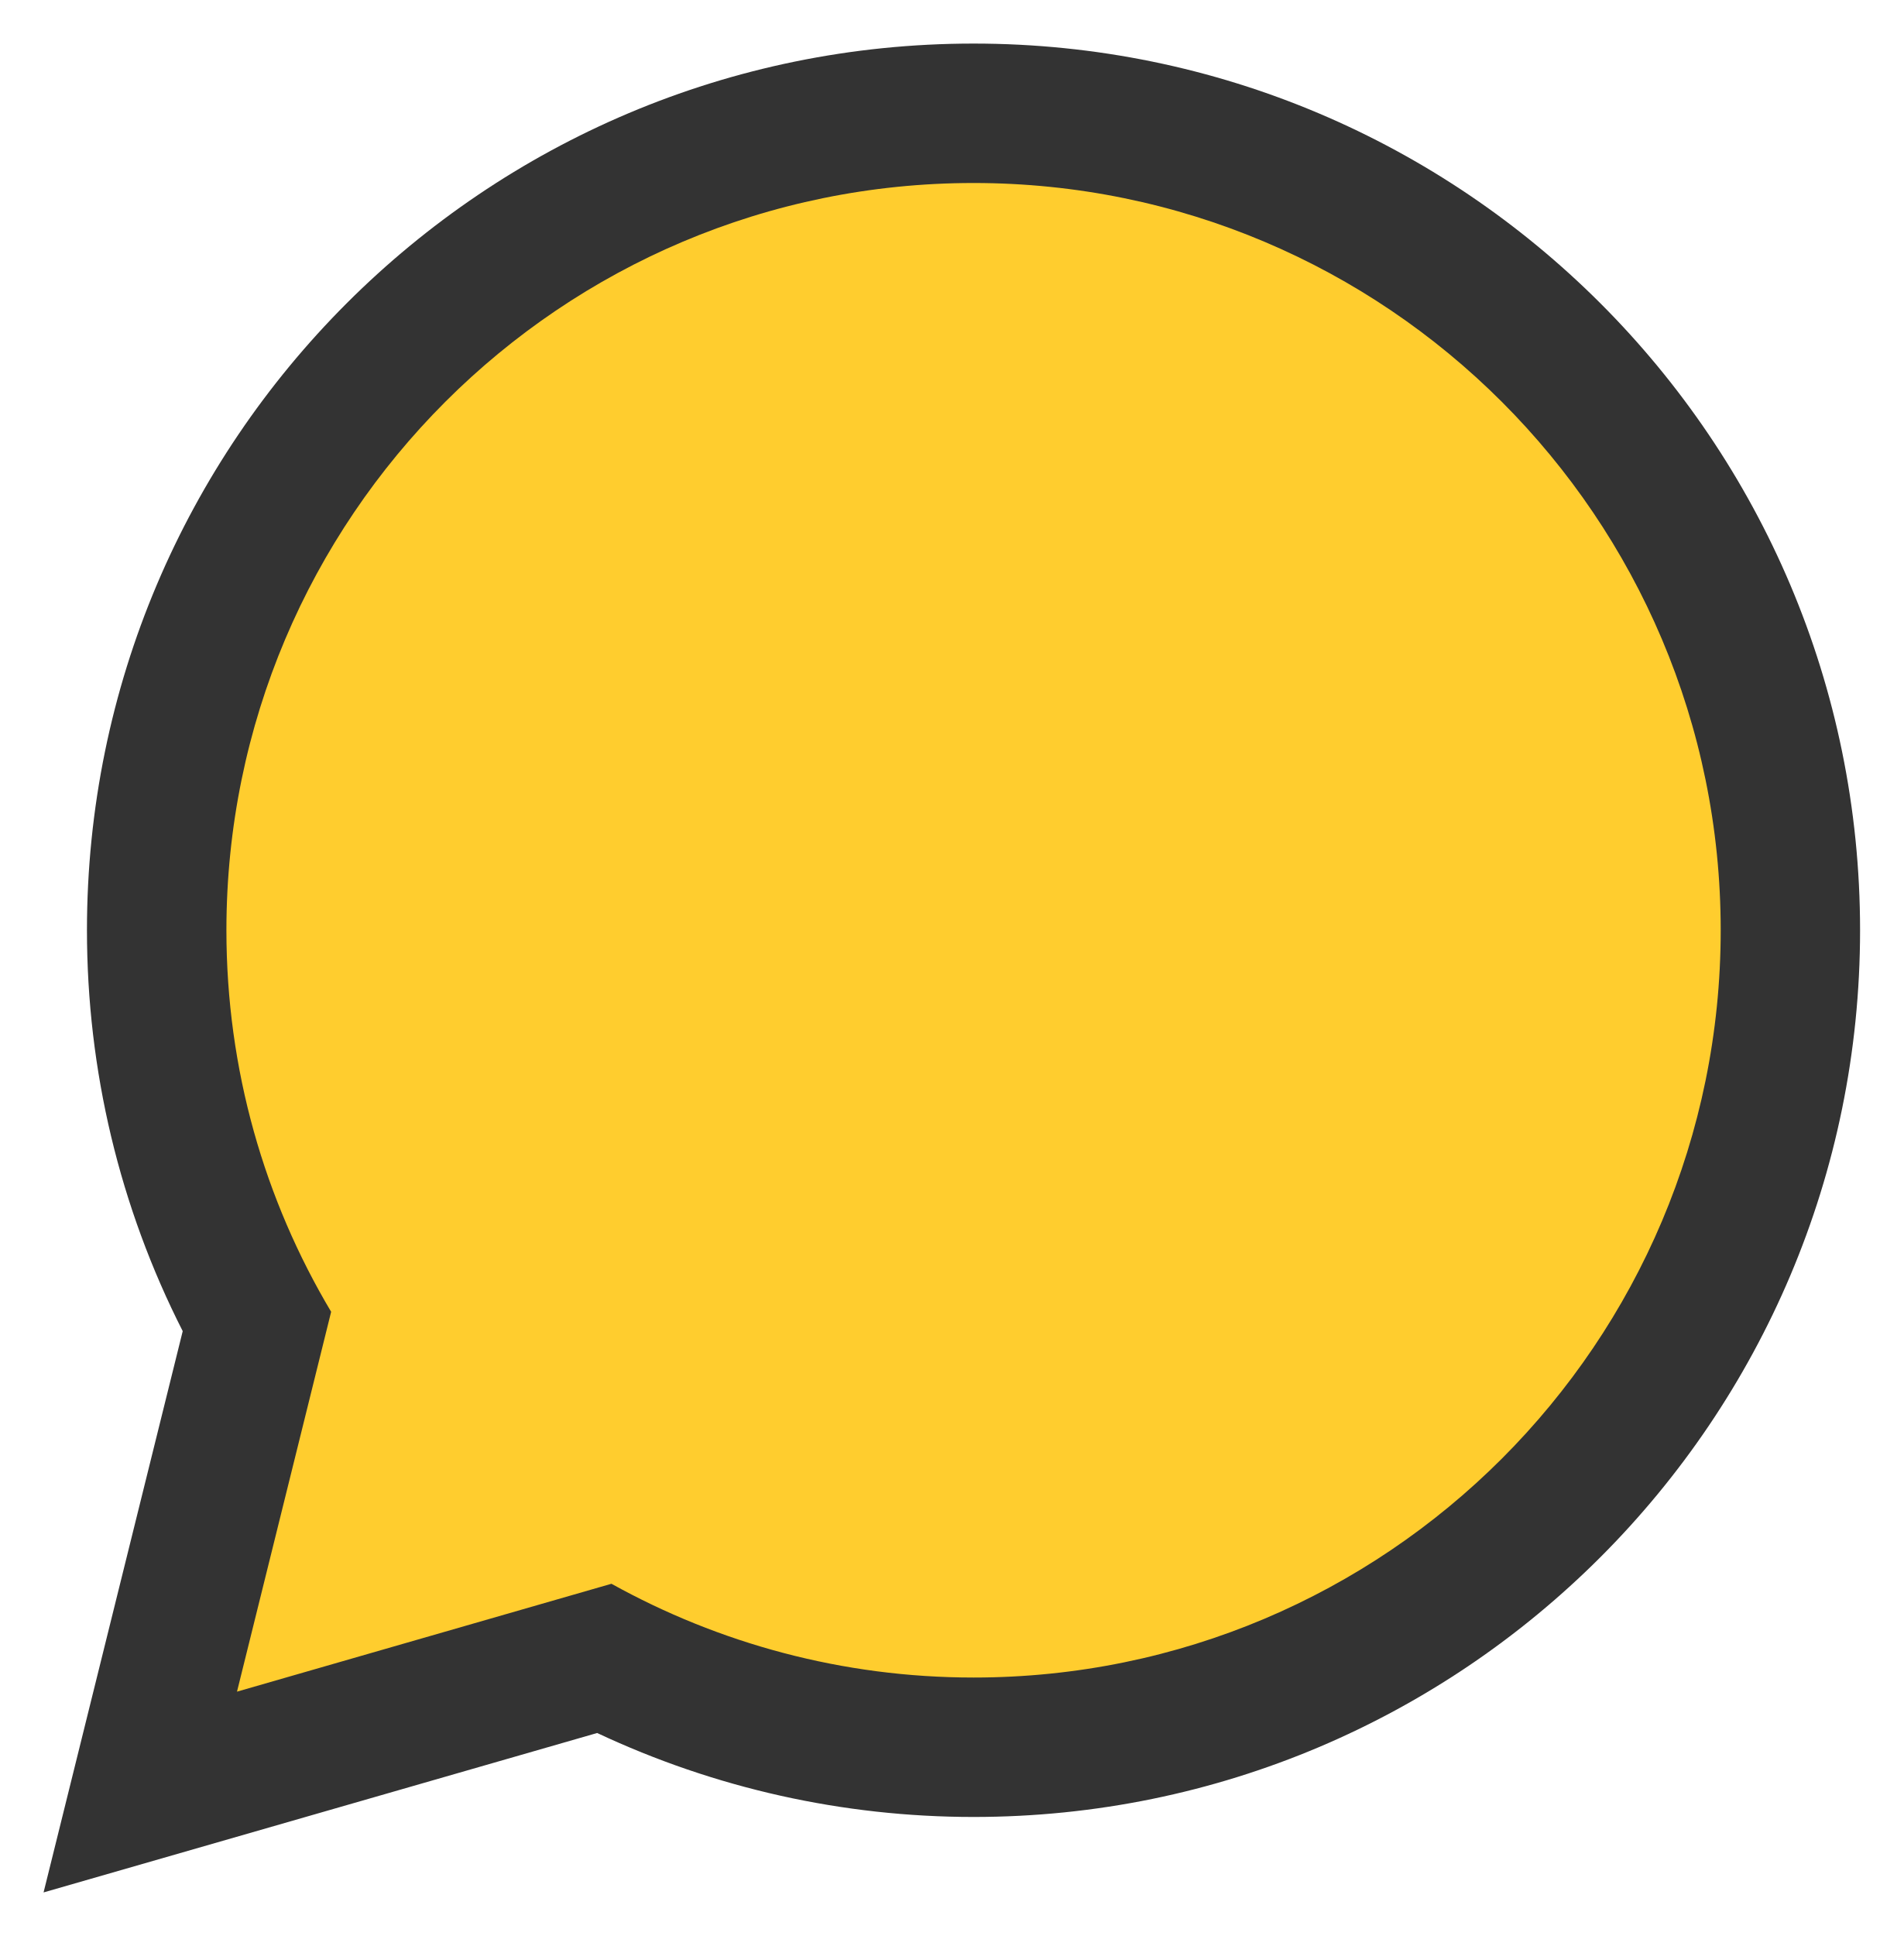
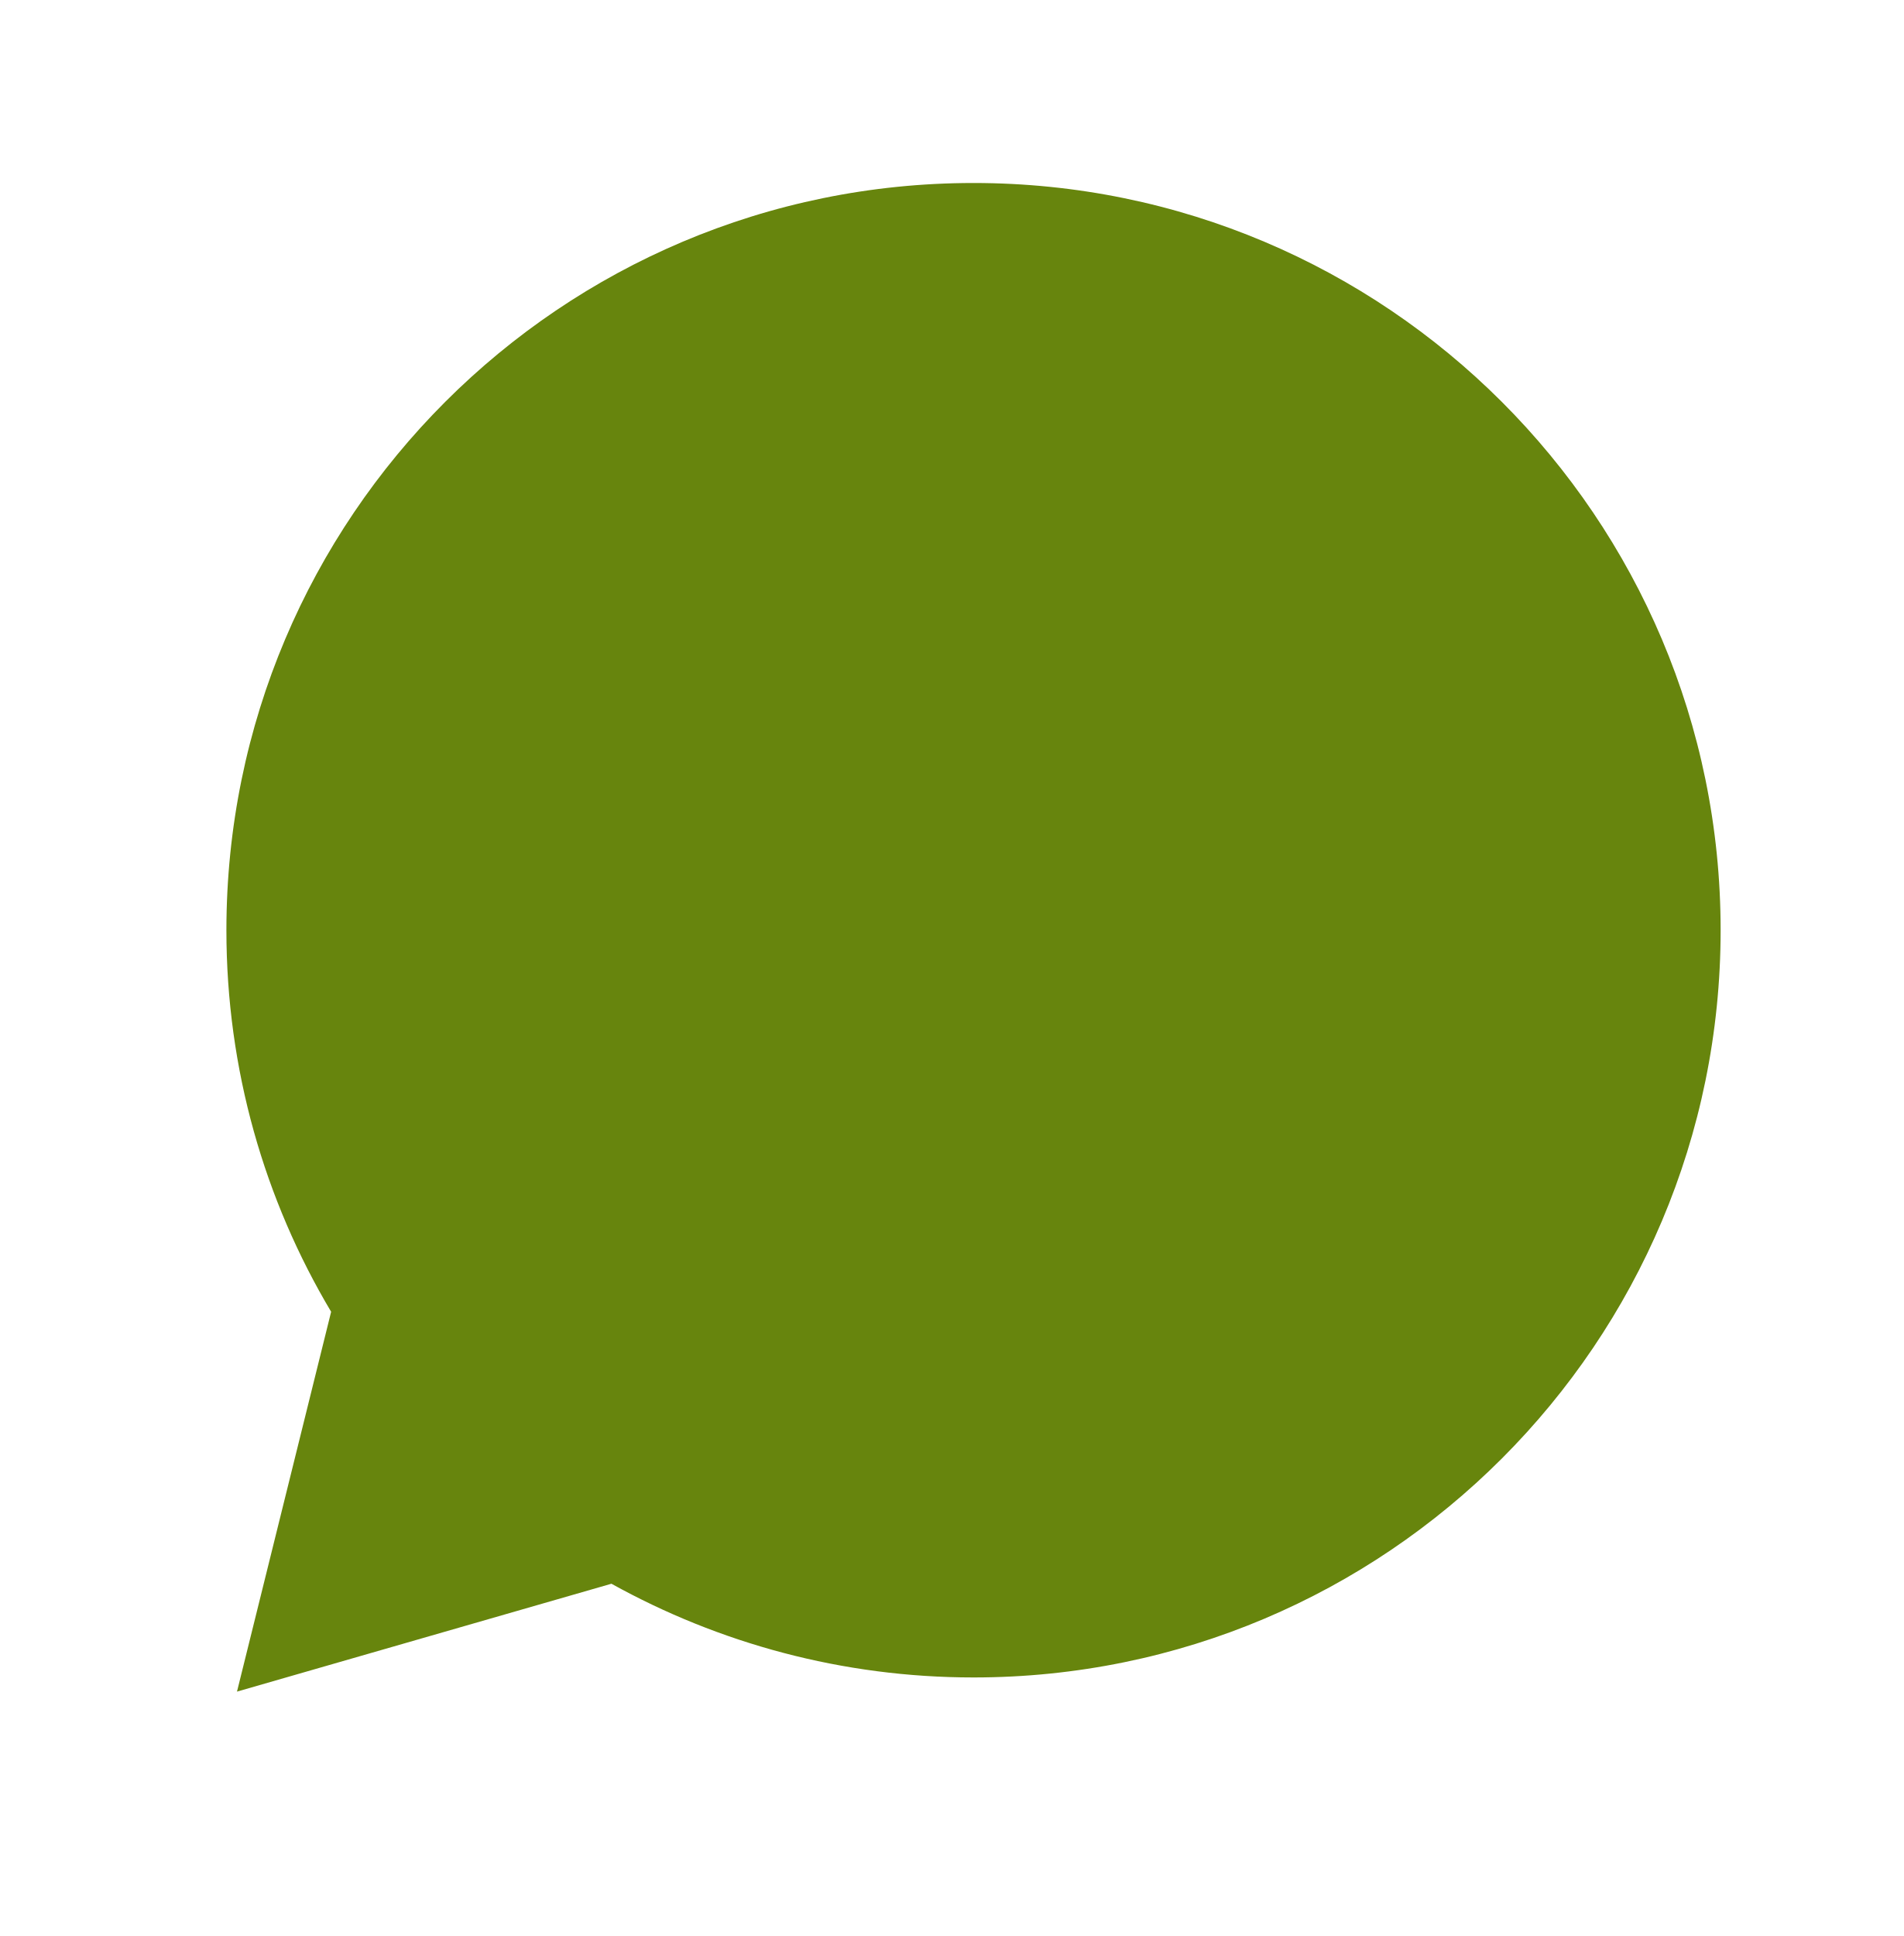
- <svg xmlns="http://www.w3.org/2000/svg" version="1.1" id="Layer_1" x="0px" y="0px" width="43.695px" height="44.433px" viewBox="0 0 43.695 44.433" enable-background="new 0 0 43.695 44.433" xml:space="preserve">
-   <path fill-rule="evenodd" clip-rule="evenodd" fill="#333333" d="M13.707,39.774L1,43.433l3.194-12.882  c-1.448-2.848-2.198-5.989-2.198-9.202C1.997,10.112,11.109,1,22.347,1c11.236,0,20.349,9.111,20.349,20.349  c0,11.237-9.111,20.352-20.349,20.352C19.347,41.701,16.407,41.042,13.707,39.774" />
-   <path fill-rule="evenodd" clip-rule="evenodd" fill="#FFCD2E" d="M22.347,4.2c-9.47,0-17.15,7.677-17.15,17.15  c0,3.201,0.877,6.193,2.404,8.757l-2.161,8.718l8.595-2.476c2.463,1.366,5.296,2.152,8.313,2.152c9.47,0,17.149-7.68,17.149-17.153  C39.496,11.876,31.816,4.2,22.347,4.2z" />
+ <svg xmlns="http://www.w3.org/2000/svg" version="1.1" id="Layer_1" x="0px" y="0px" width="43.695px" height="44.434px" viewBox="0 0 43.695 44.434" enable-background="new 0 0 43.695 44.434" xml:space="preserve">
+   <path fill="#67850D" d="M22.347,4.2c-9.471,0-17.15,7.677-17.15,17.15c0,3.2,0.877,6.192,2.404,8.757L5.44,38.825l8.595-2.476  c2.463,1.365,5.296,2.151,8.313,2.151c9.47,0,17.148-7.68,17.148-17.152C39.496,11.876,31.816,4.2,22.347,4.2z" />
</svg>
